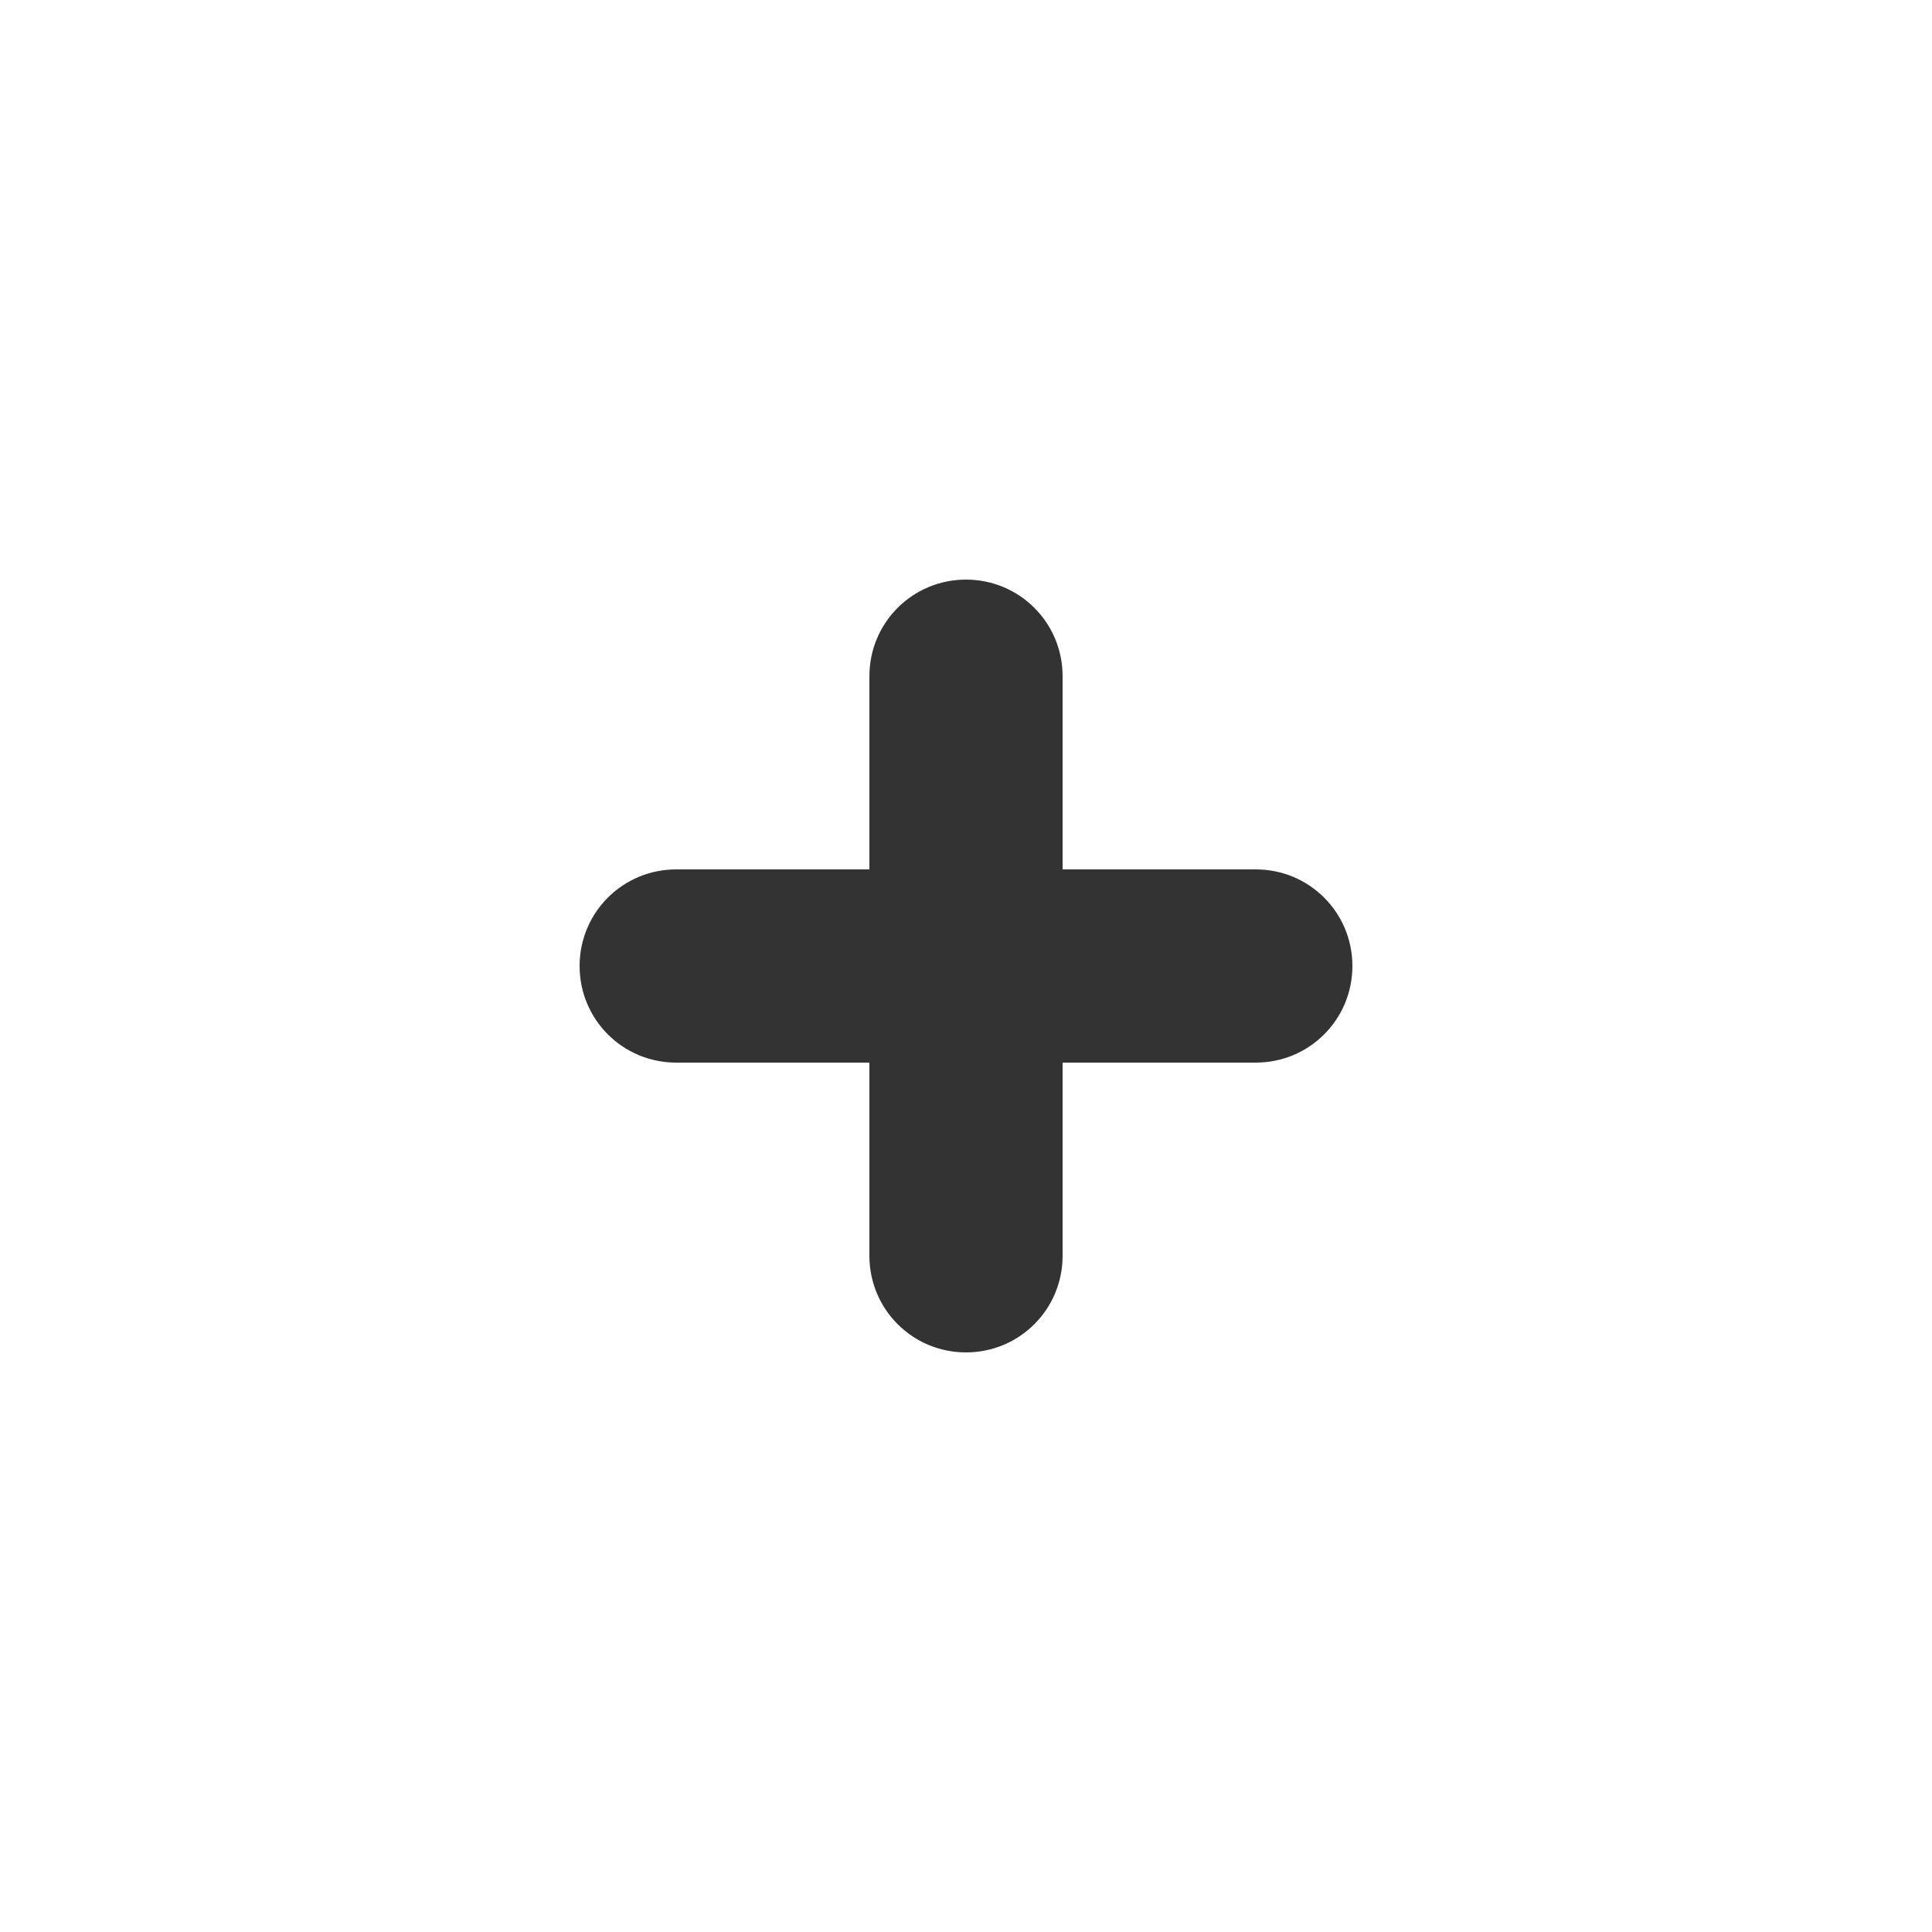
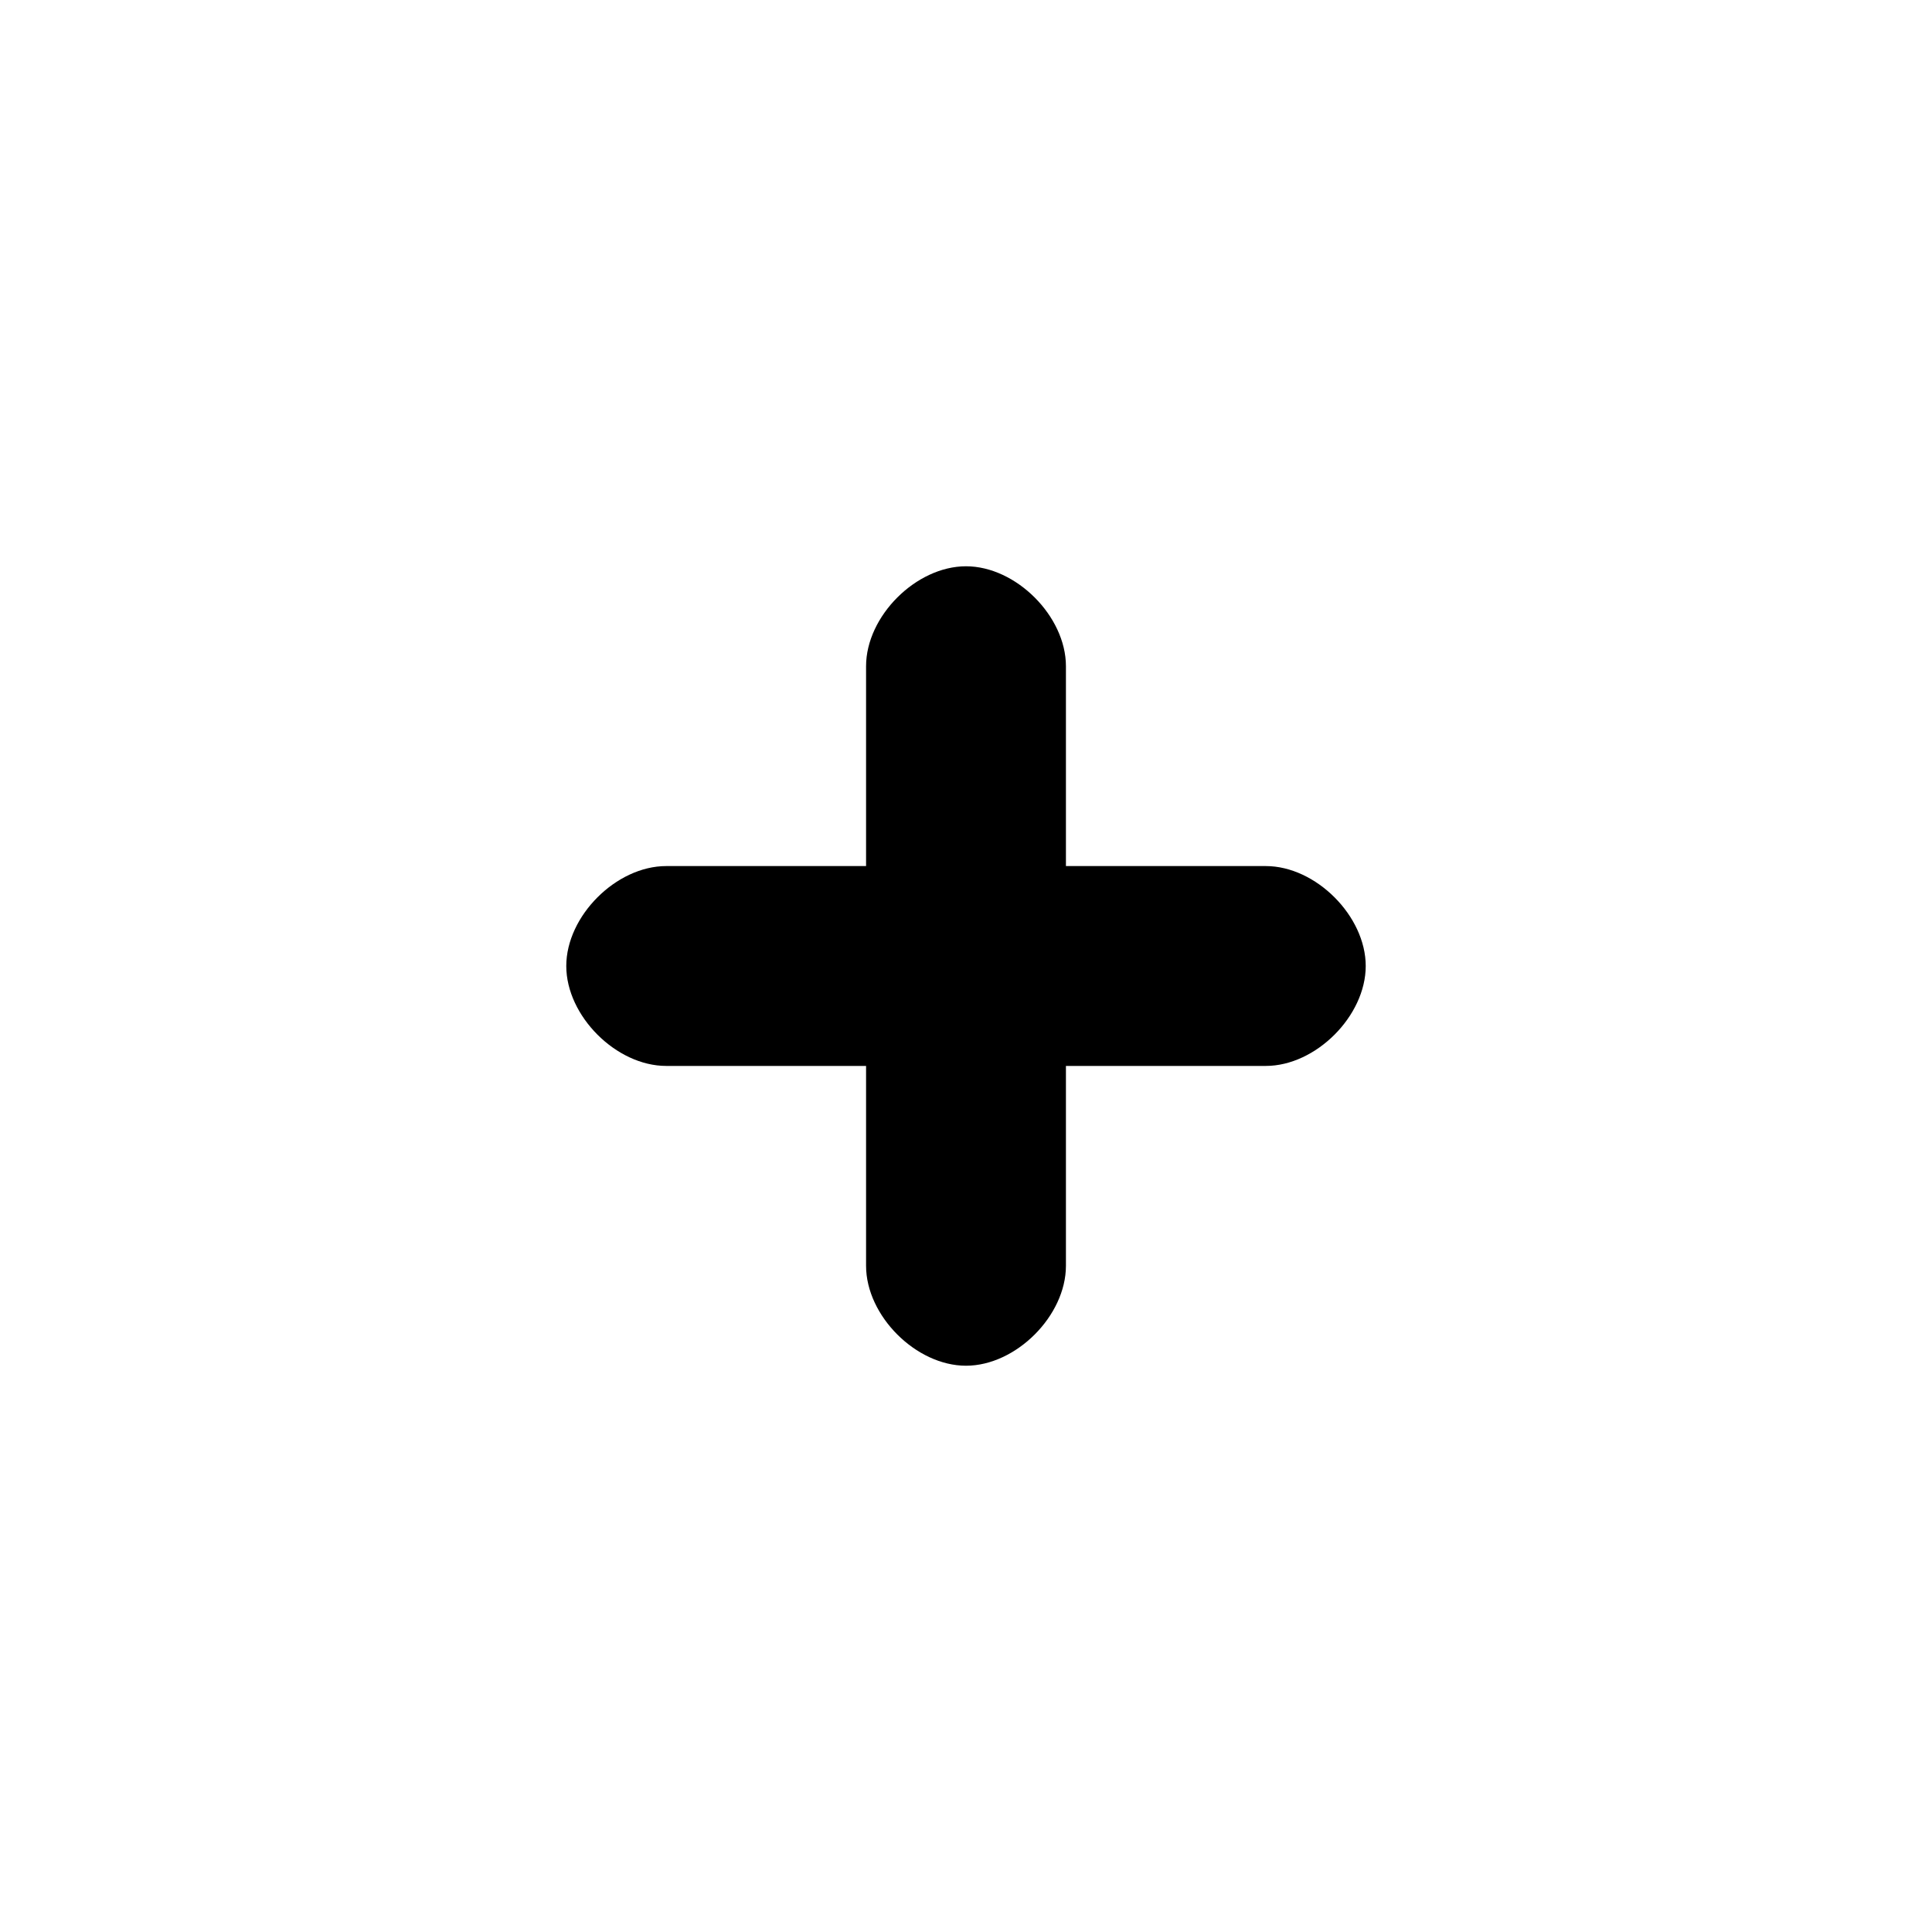
- <svg xmlns="http://www.w3.org/2000/svg" viewBox="0 0 20 20">
-   <path style="fill:#333333;" d="M 10 6 C 9.446 6 9 6.446 9 7 L 9 9 L 7 9 C 6.446 9 6 9.446 6 10 C 6 10.554 6.446 11 7 11 L 9 11 L 9 13 C 9 13.554 9.446 14 10 14 C 10.554 14 11 13.554 11 13 L 11 11 L 13 11 C 13.554 11 14 10.554 14 10 C 14 9.446 13.554 9 13 9 L 11 9 L 11 7 C 11 6.446 10.554 6 10 6 z" />
+ <svg xmlns="http://www.w3.org/2000/svg" width="29" height="29" viewBox="0 0 29 29">
+   <path d="M14.5 8.5c-.75 0-1.5.75-1.5 1.5v3h-3c-.75 0-1.5.75-1.5 1.5S9.25 16 10 16h3v3c0 .75.75 1.5 1.5 1.5S16 19.75 16 19v-3h3c.75 0 1.5-.75 1.5-1.5S19.75 13 19 13h-3v-3c0-.75-.75-1.5-1.5-1.5z" />
</svg>
